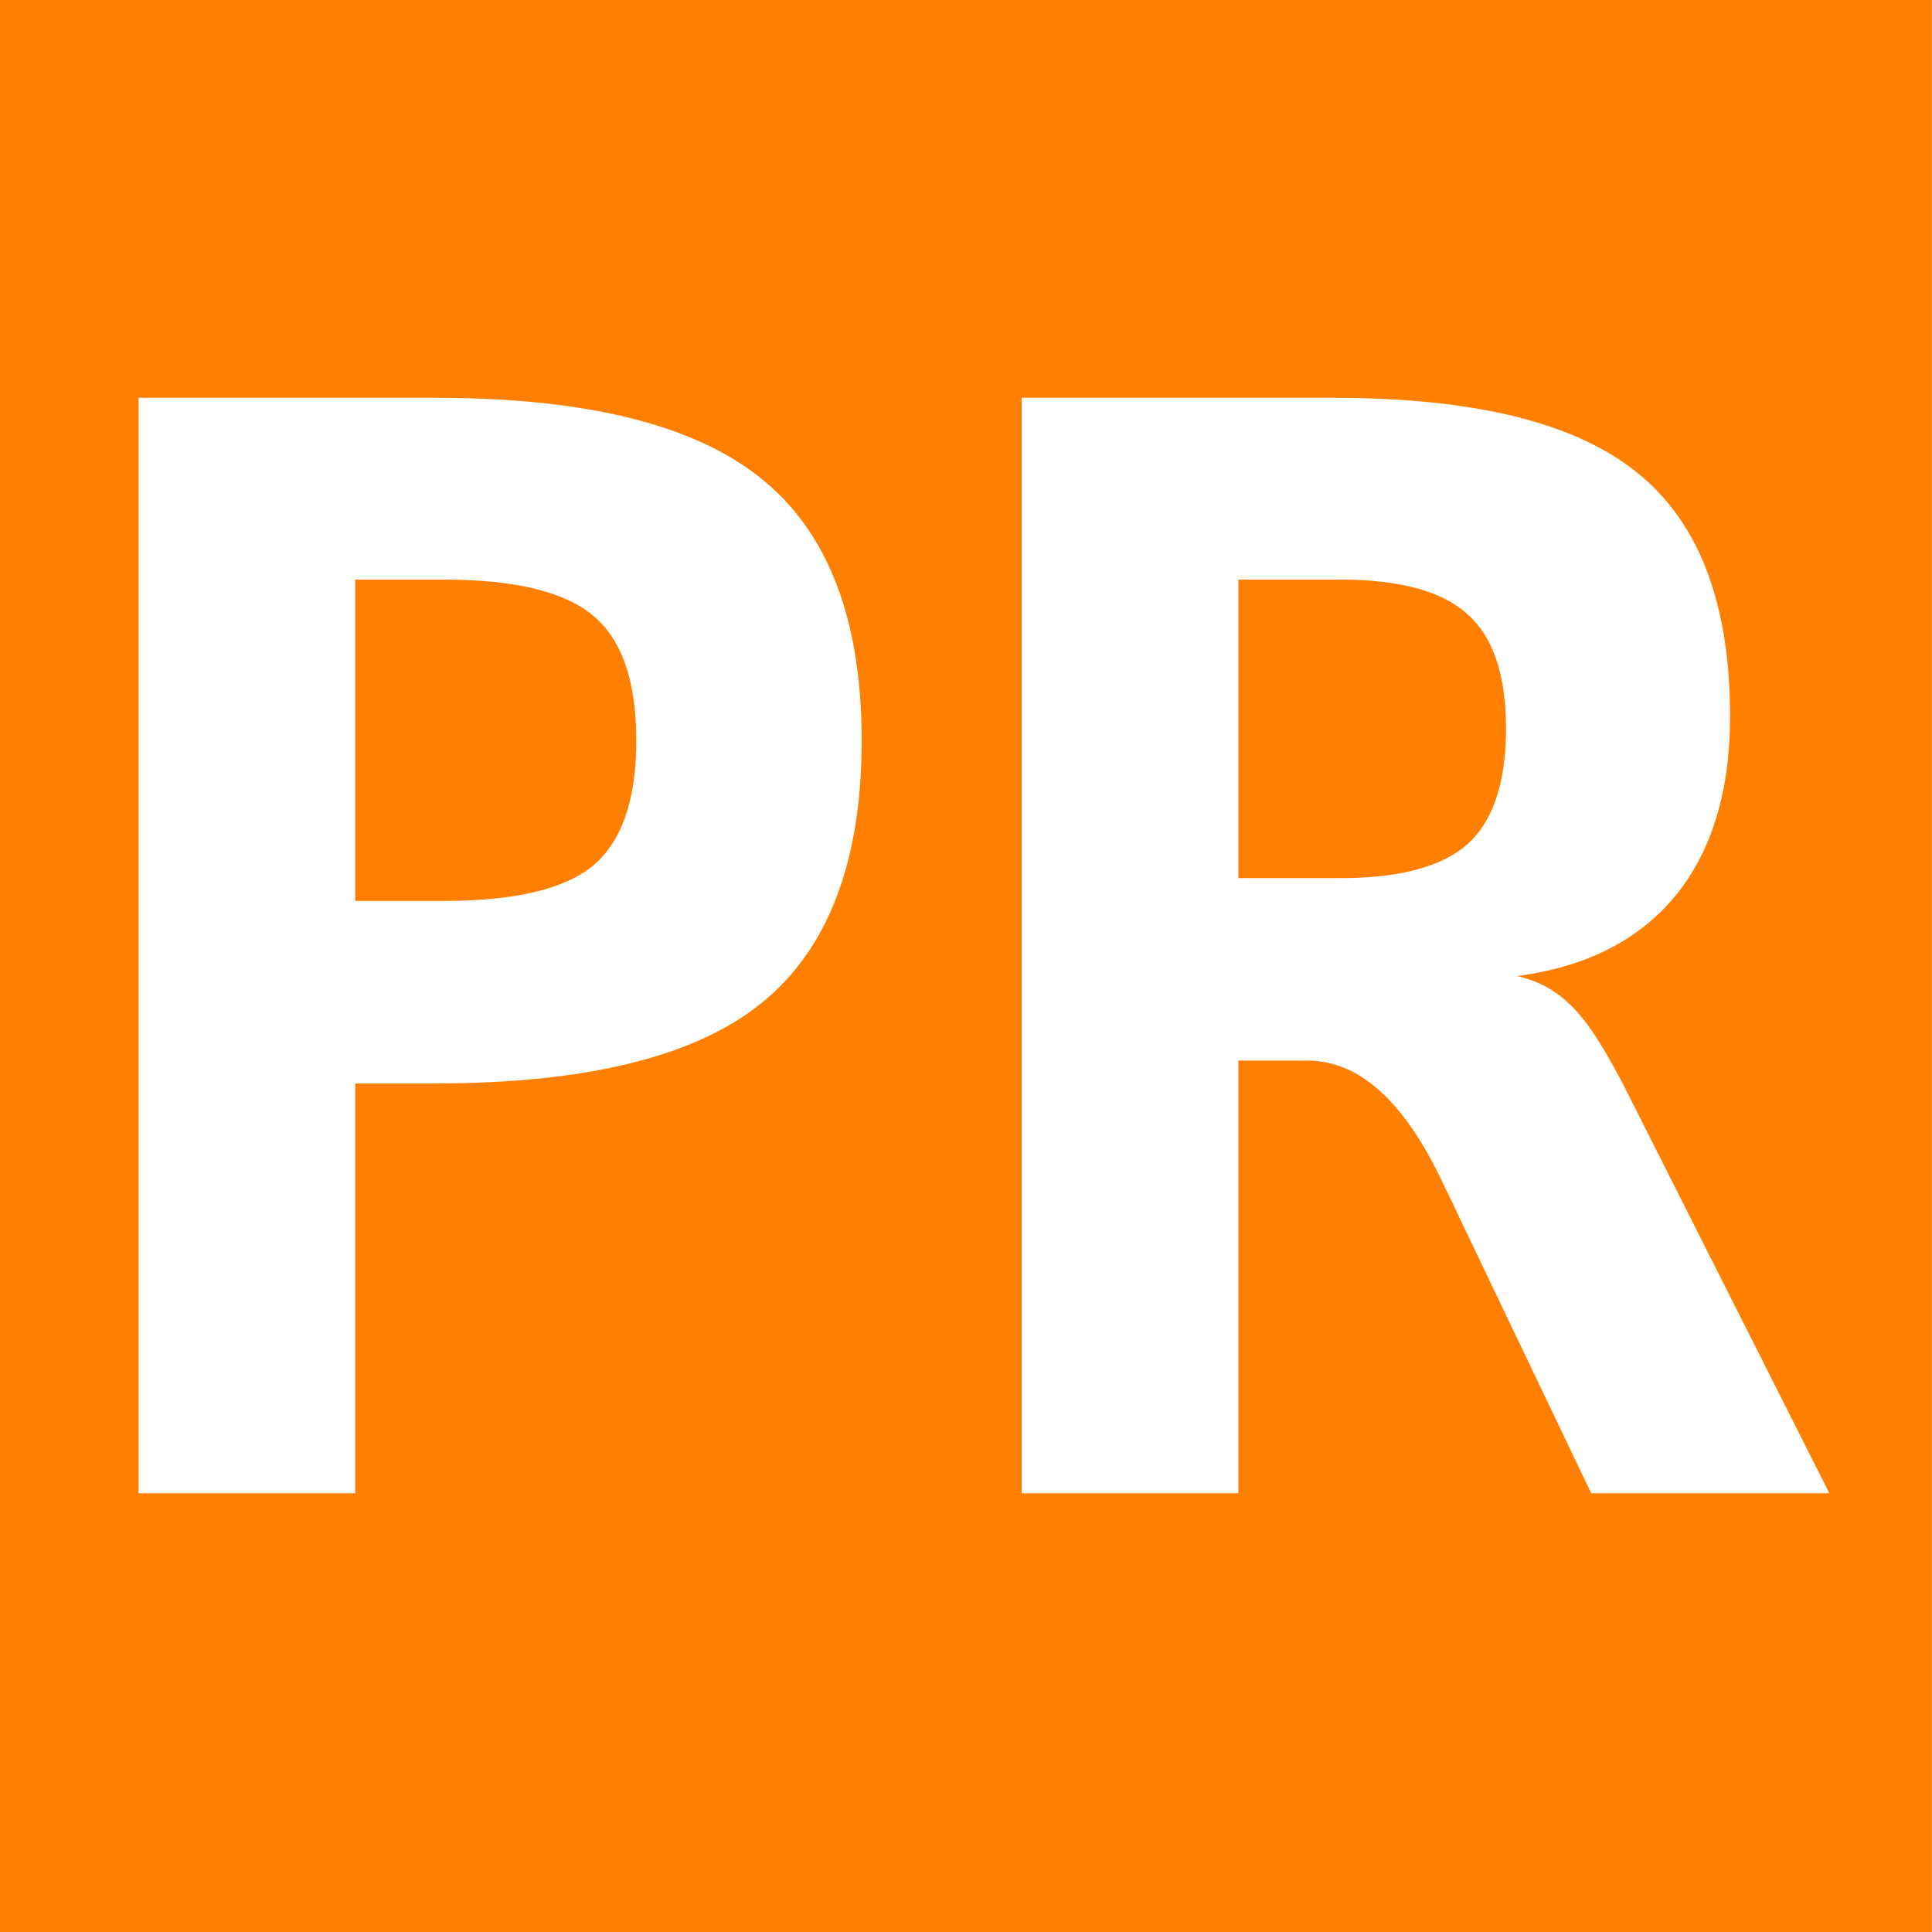
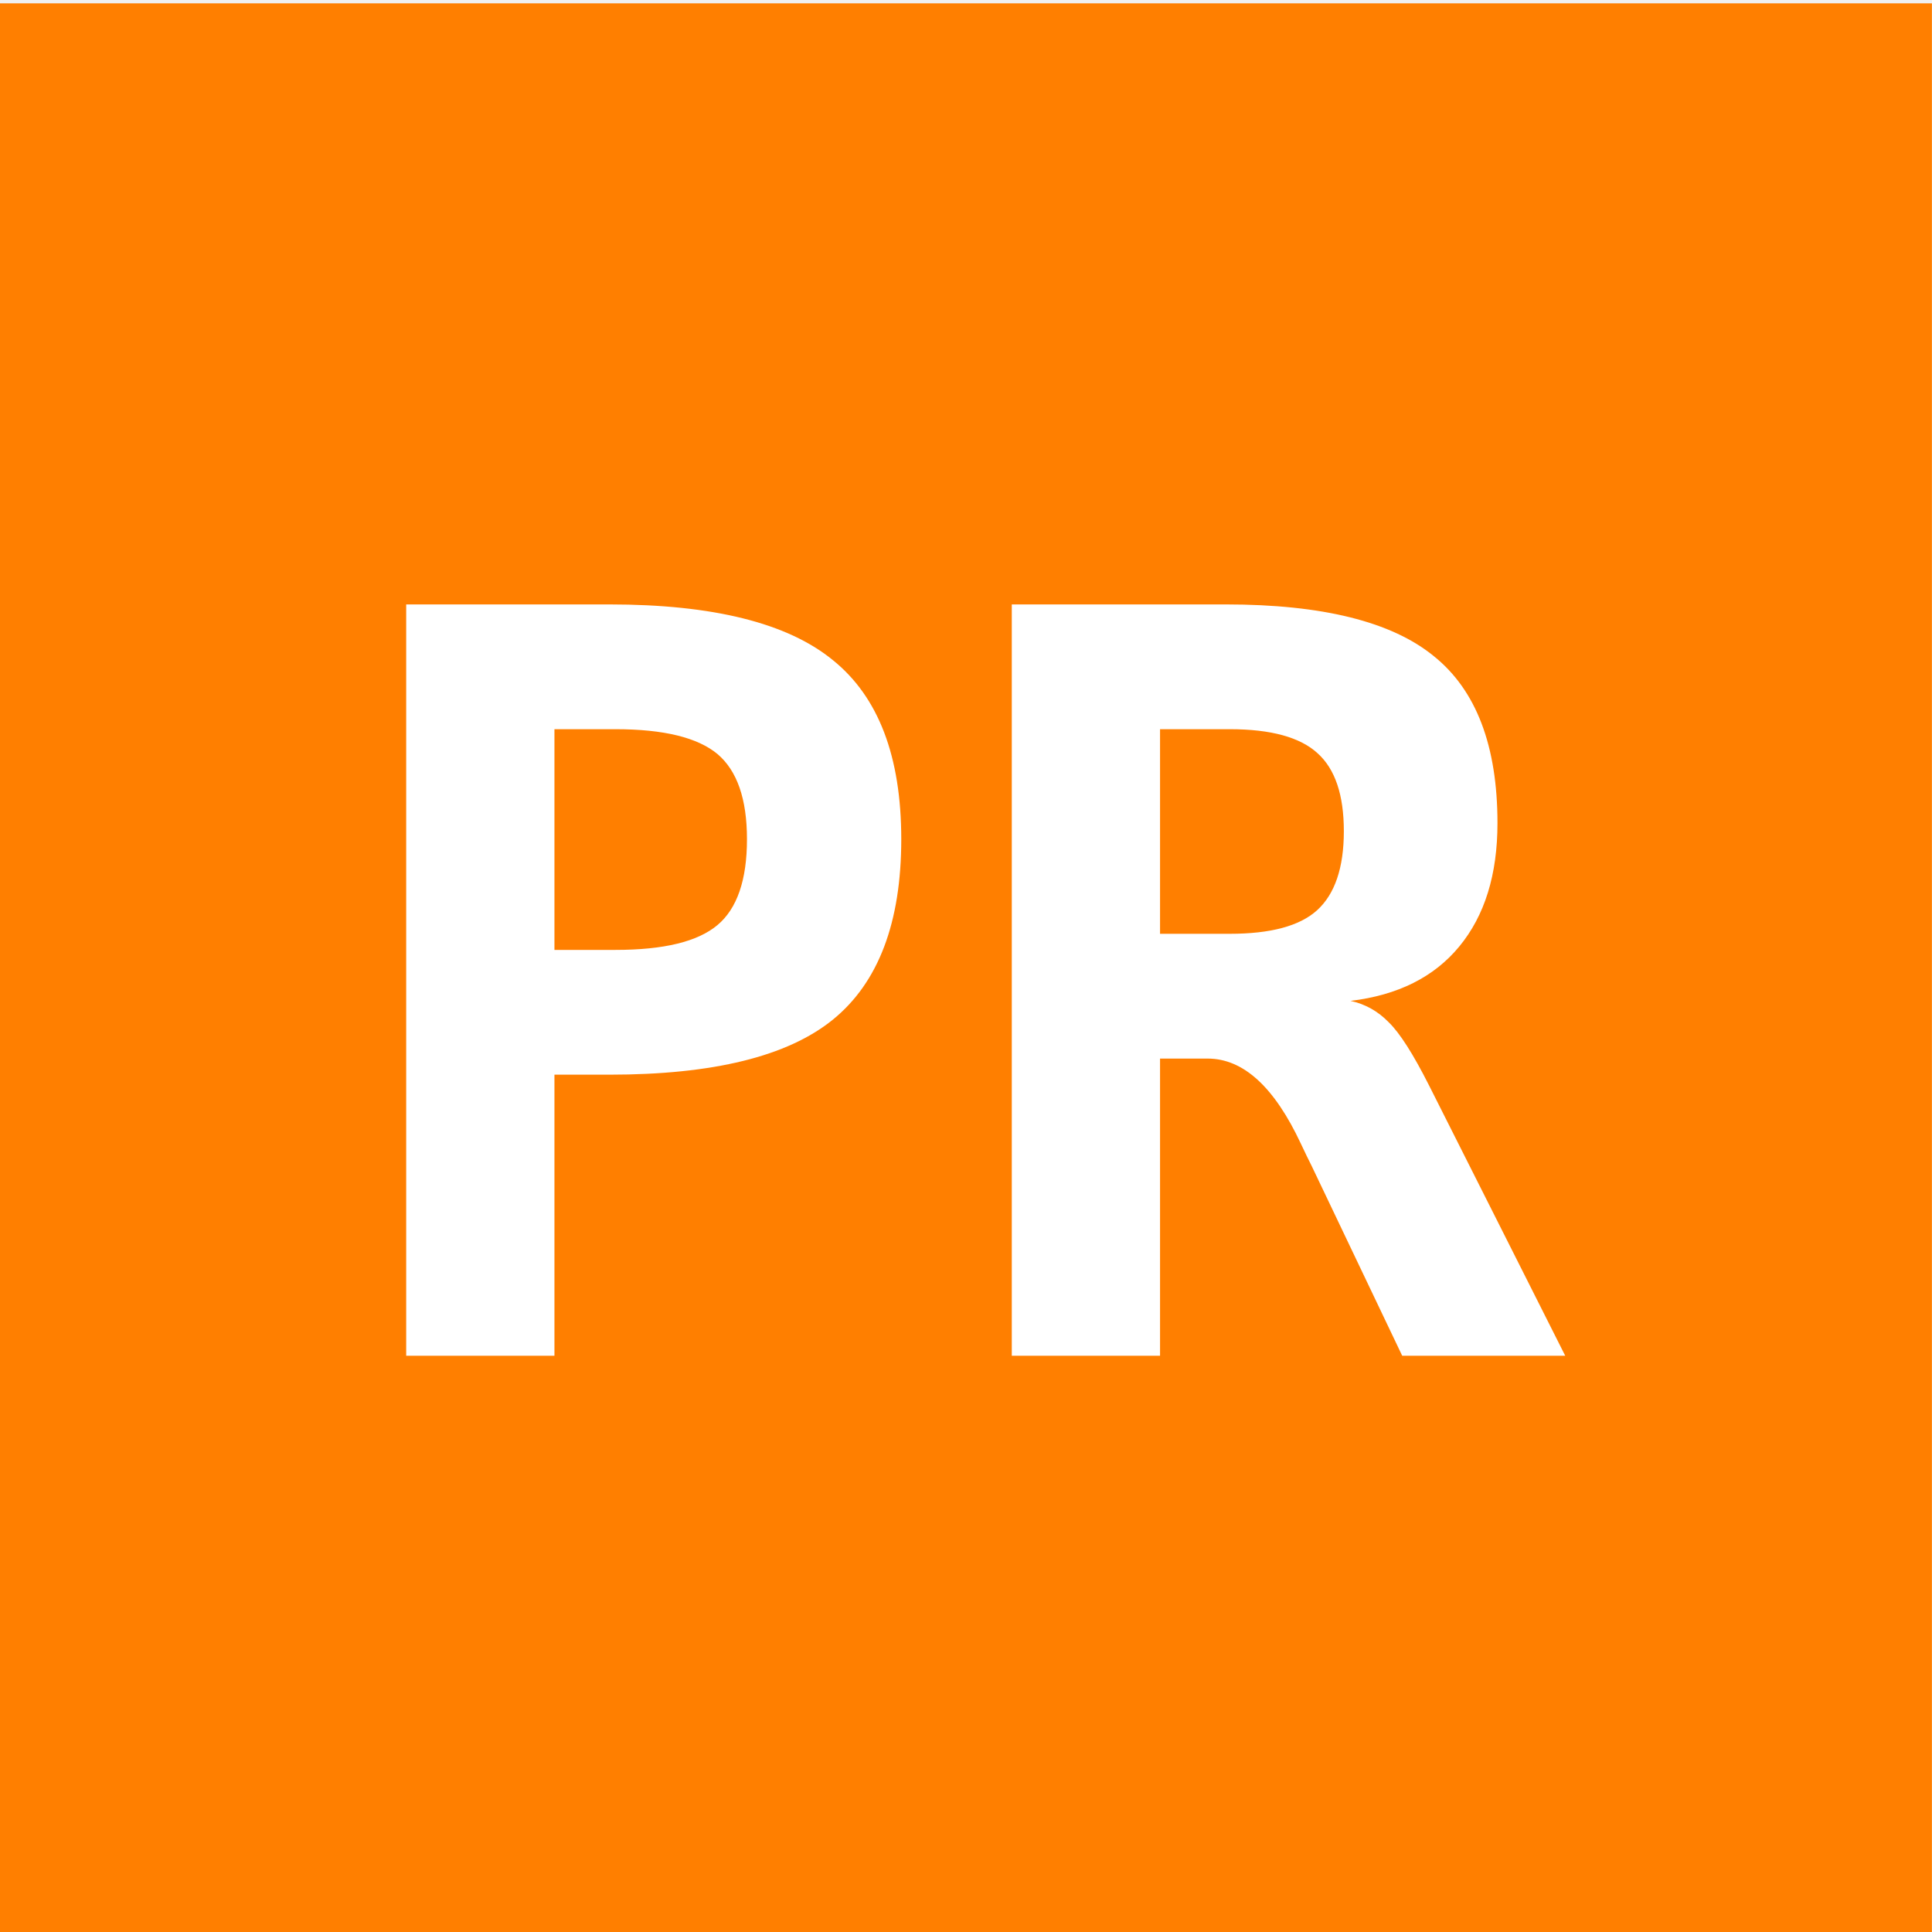
<svg xmlns="http://www.w3.org/2000/svg" width="45" height="45">
  <g>
-     <rect fill="#ff7f00" stroke="#4c4c4c" stroke-dasharray="null" stroke-linejoin="round" stroke-linecap="round" x="-0.002" y="-0" width="45" height="45" id="svg_4" stroke-width="0" />
-     <text fill="#ffffff" stroke="#000000" stroke-width="0" stroke-dasharray="null" stroke-linejoin="round" stroke-linecap="round" x="21.534" y="34.78" id="svg_56" font-size="35" font-family="Monospace" text-anchor="middle" xml:space="preserve" font-weight="bold">PR</text>
+     <rect stroke-width="0" id="svg_4" height="45" width="45" y="0.078" x="-0.002" stroke-linecap="round" stroke-linejoin="round" stroke-dasharray="null" stroke="#4c4c4c" fill="#ff7f00" />
+     <text style="cursor: move;" font-weight="bold" xml:space="preserve" text-anchor="middle" font-family="Monospace" font-size="24" id="svg_56" y="31.577" x="22.002" stroke-linecap="round" stroke-linejoin="round" stroke-dasharray="null" stroke-width="0" stroke="#000000" fill="#ffffff">PR</text>
  </g>
</svg>
